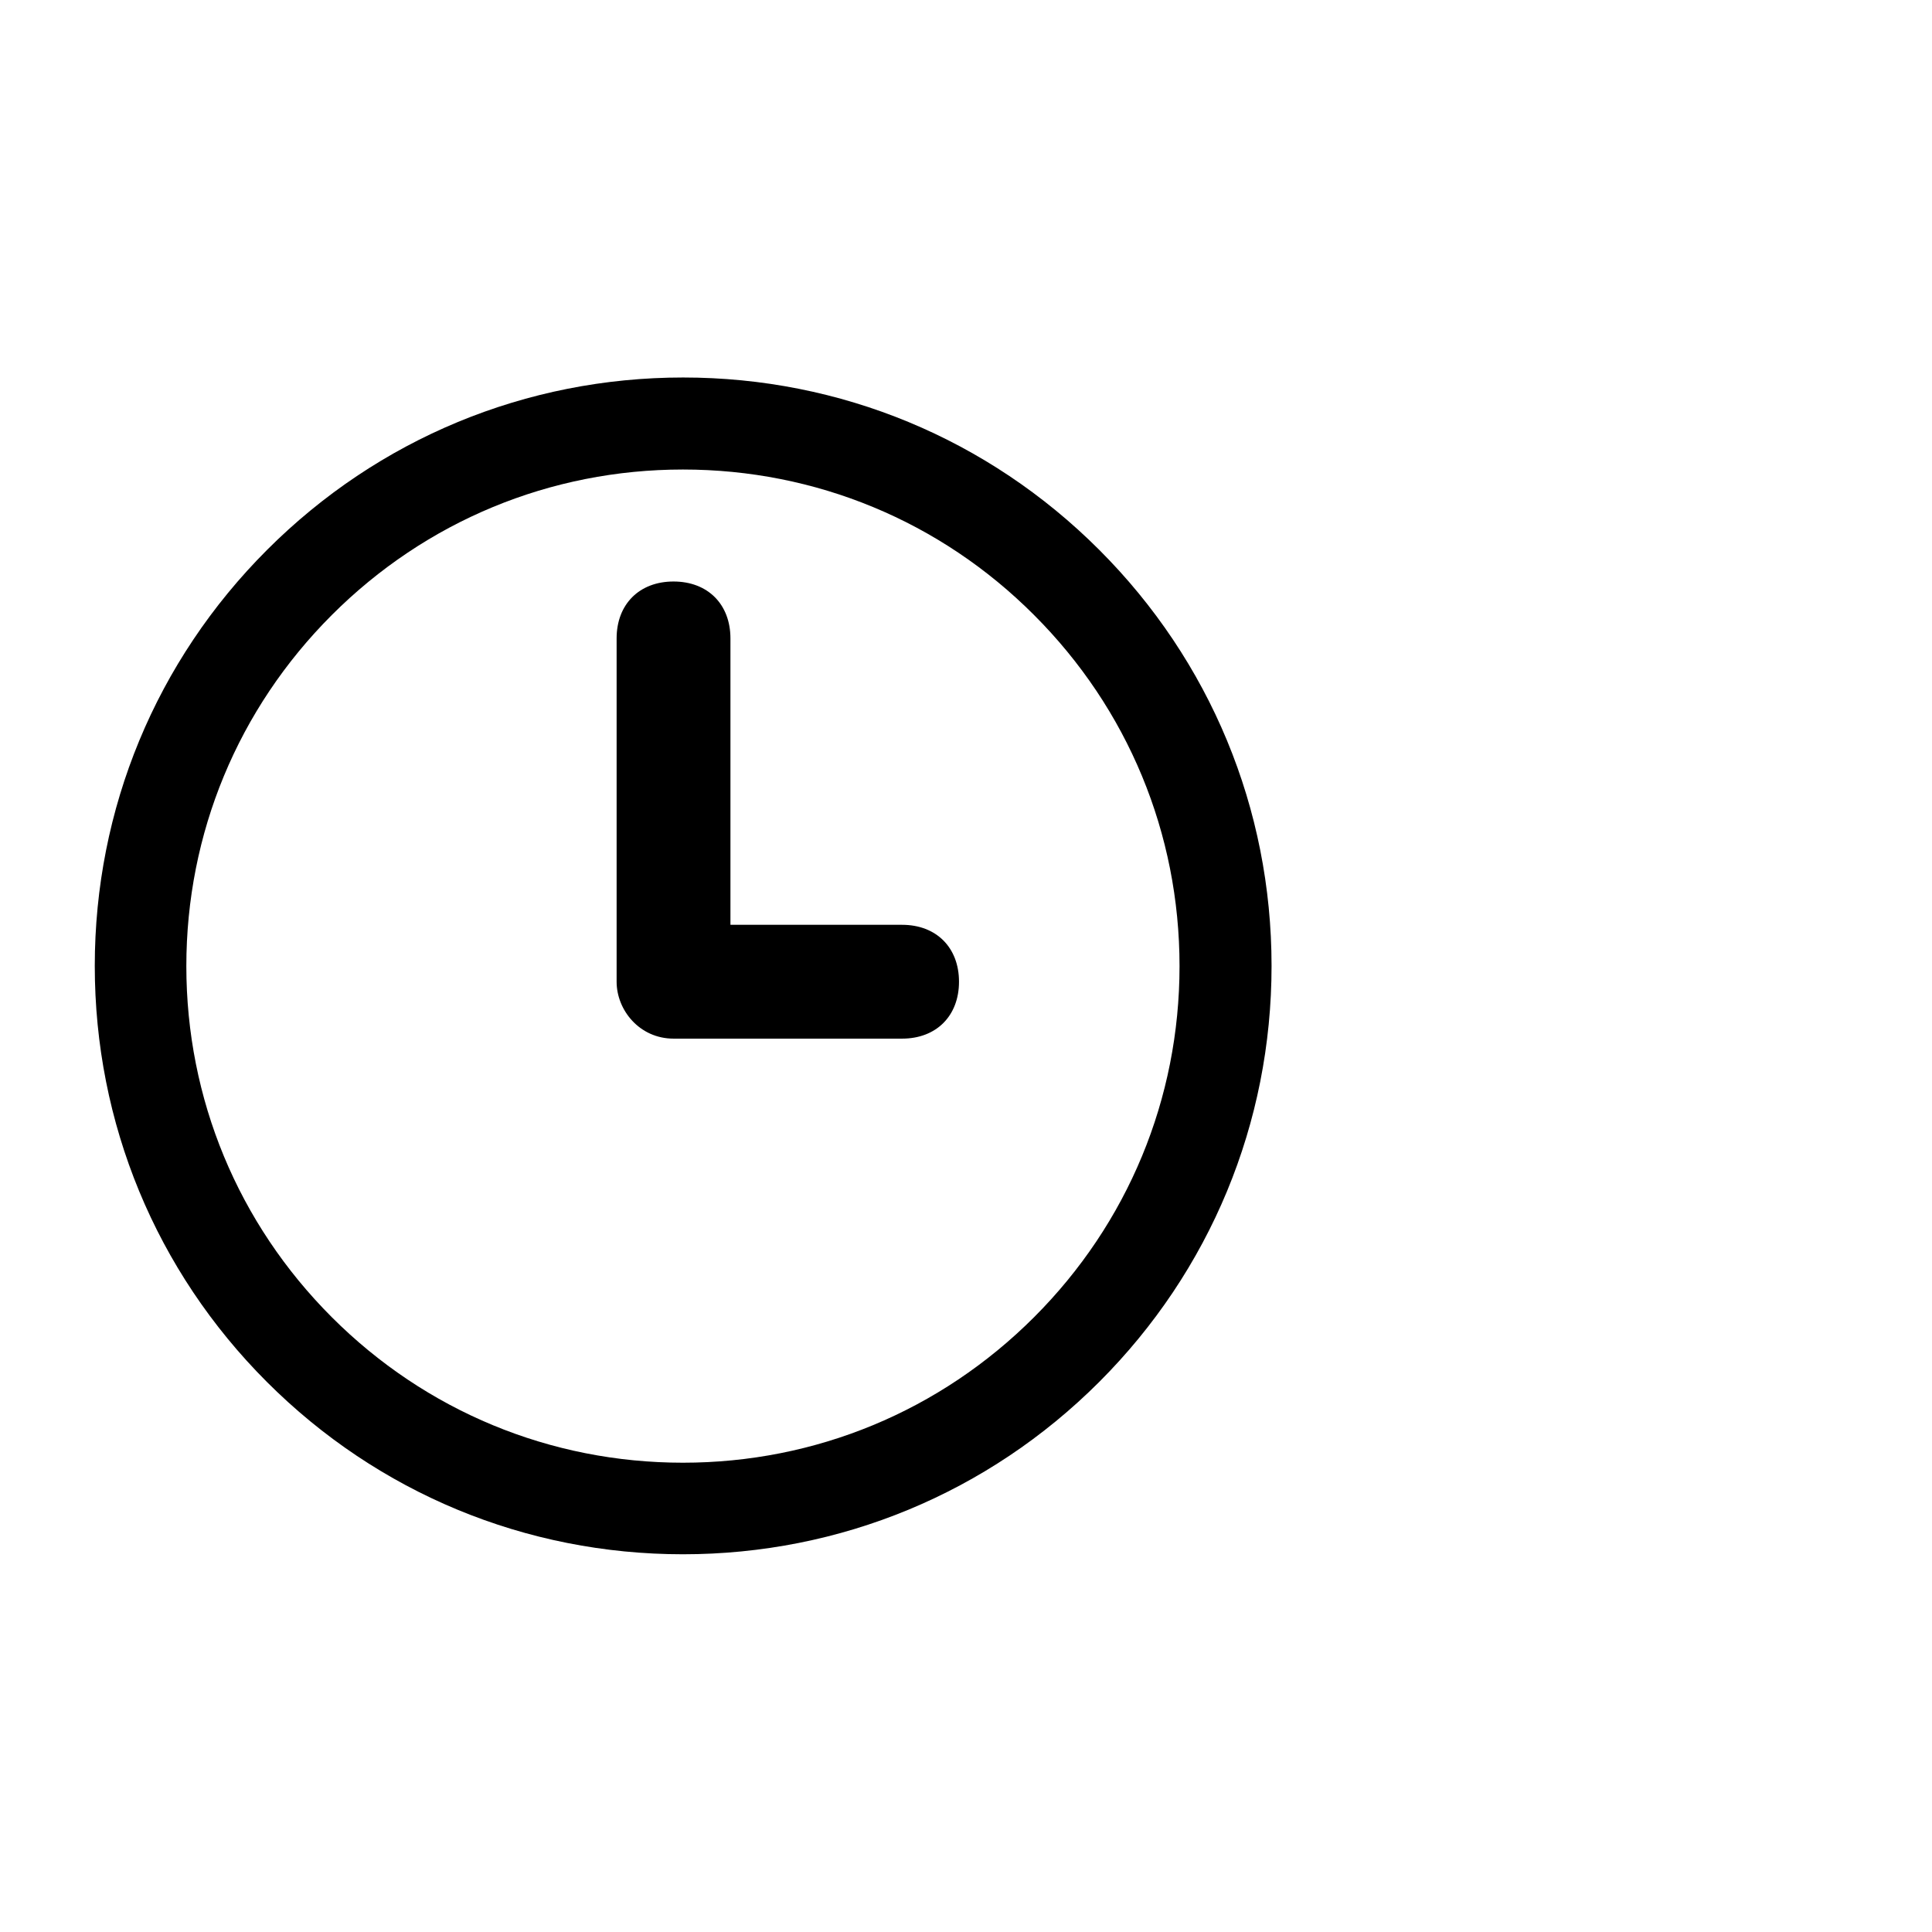
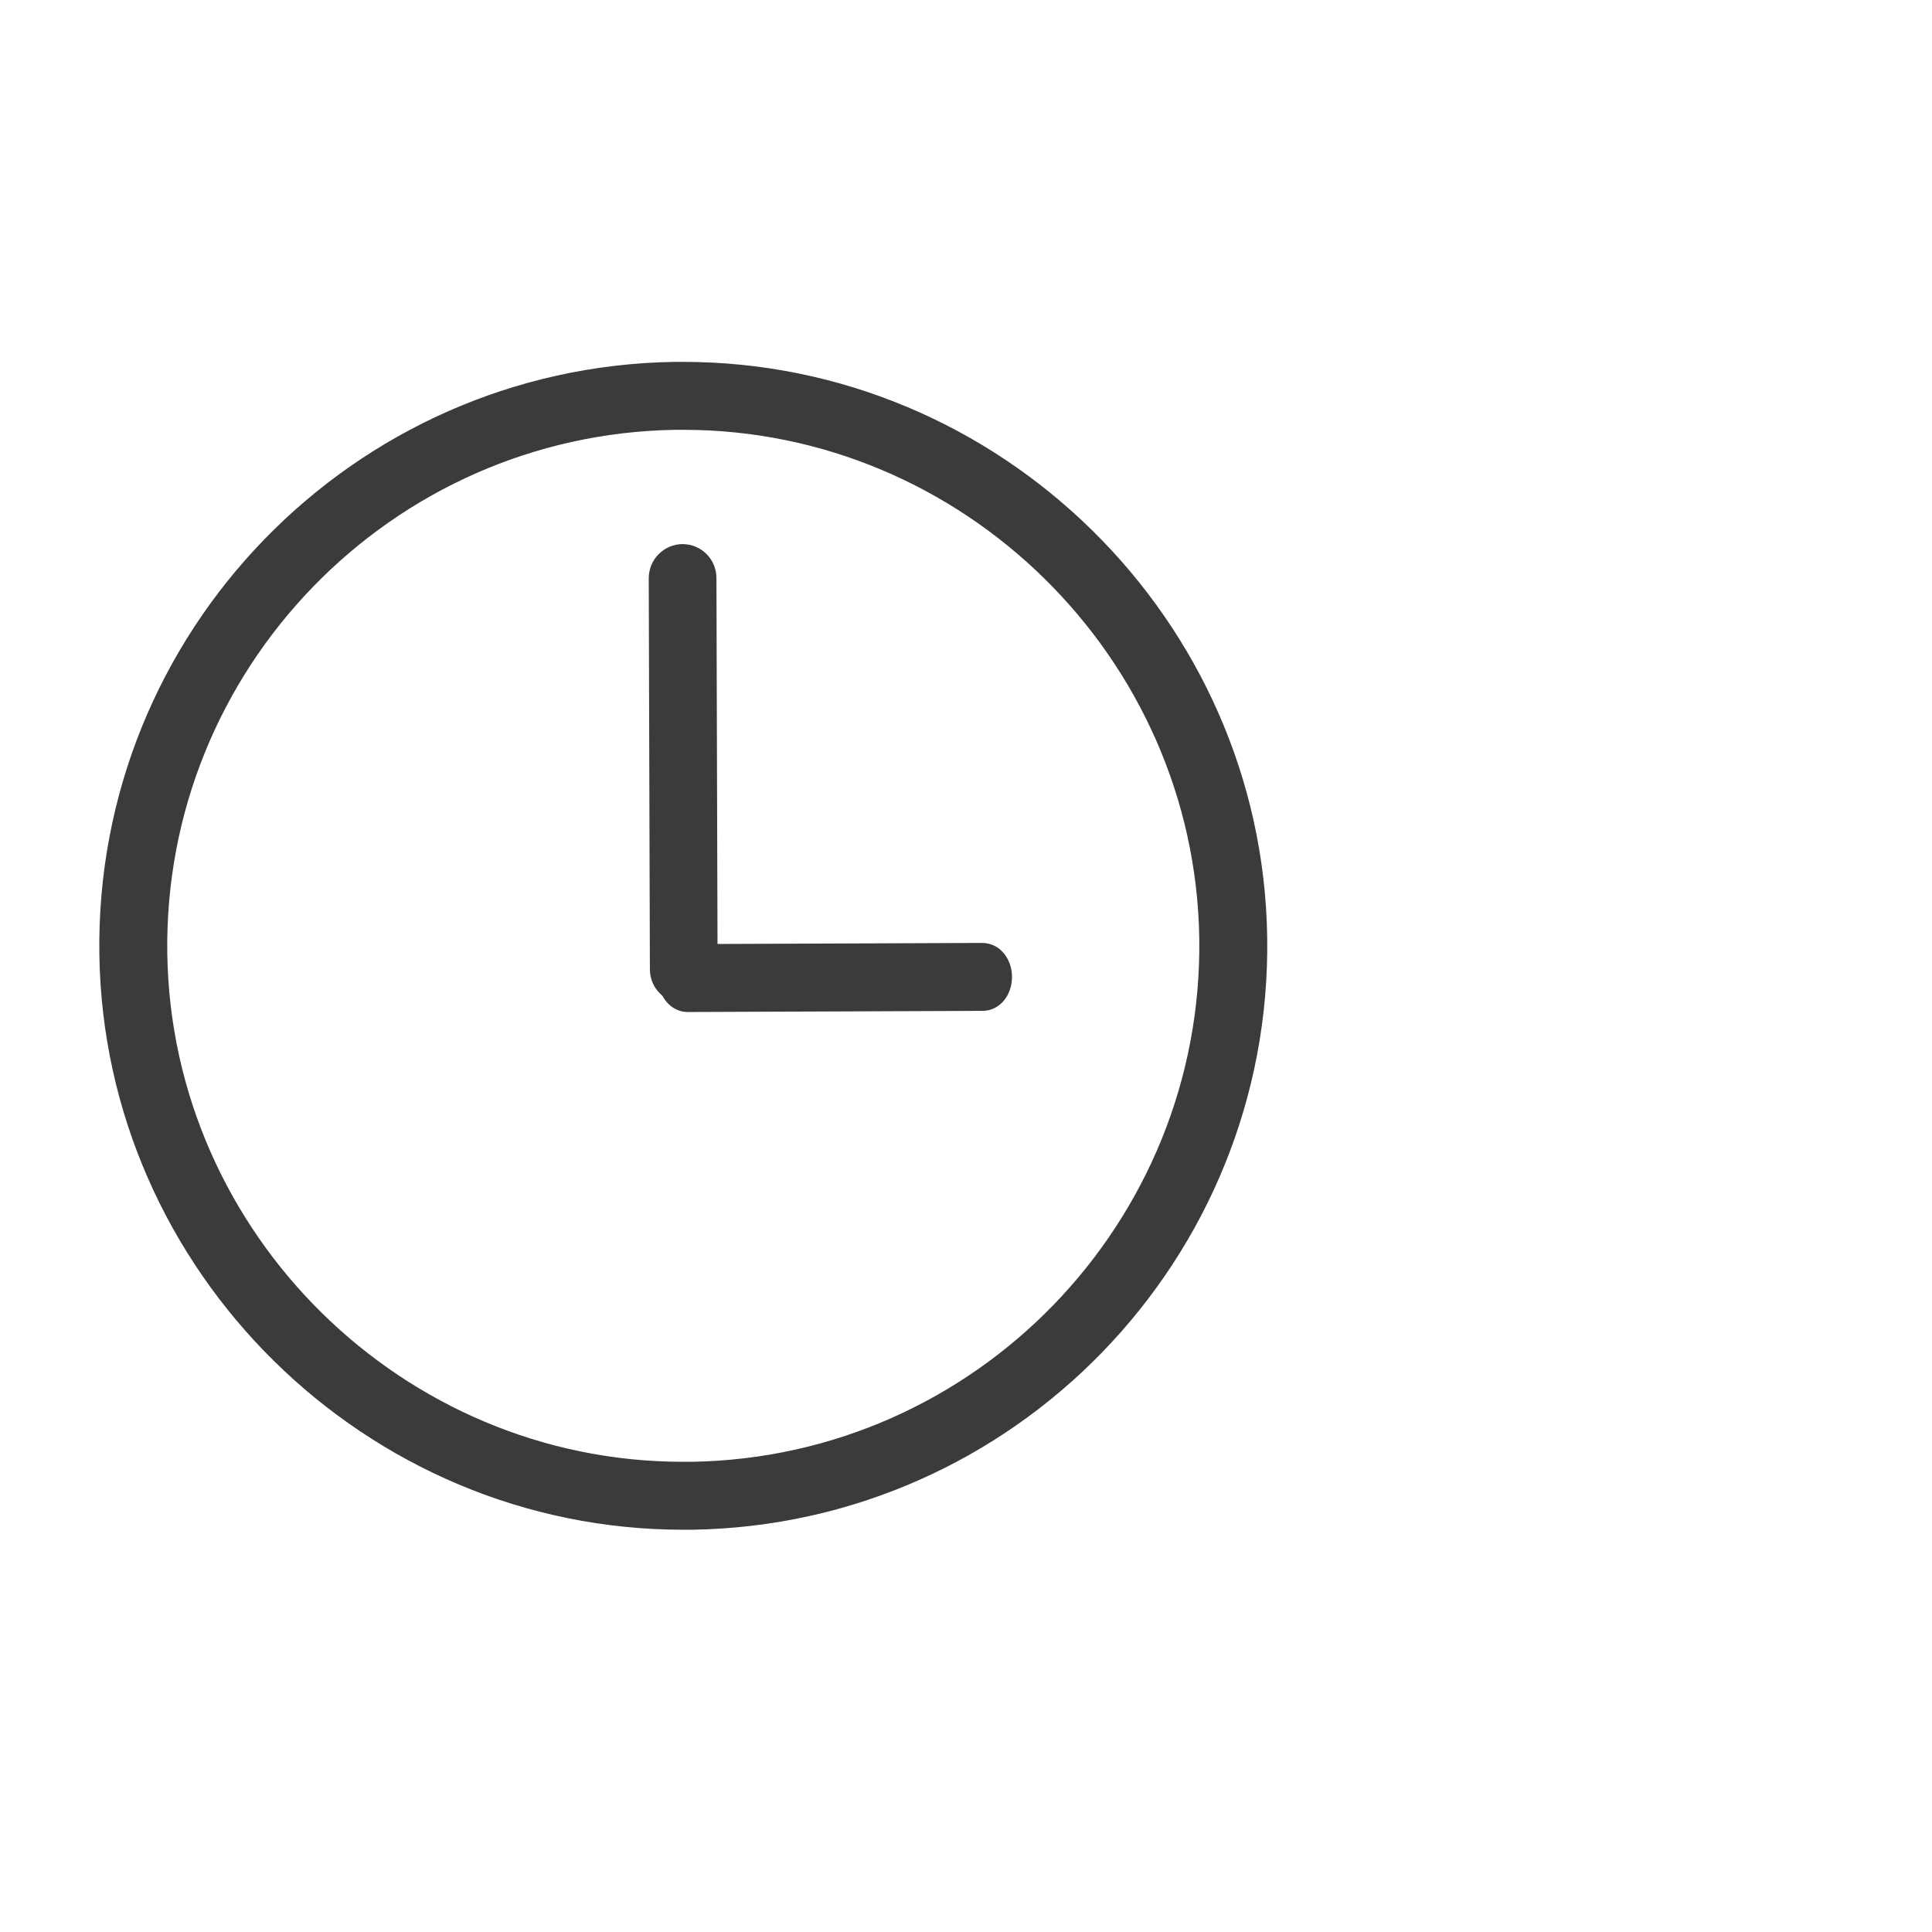
- <svg xmlns="http://www.w3.org/2000/svg" version="1.1" id="Ebene_1" x="0px" y="0px" viewBox="0 0 841.9 841.9" enable-background="new 0 0 841.9 841.9" xml:space="preserve">
+ <svg xmlns="http://www.w3.org/2000/svg" version="1.1" id="Ebene_1" x="0px" y="0px" viewBox="0 0 841.9 841.9" style="enable-background:new 0 0 841.9 841.9;" xml:space="preserve">
+   <style type="text/css">
+ 	.st0{fill:#3B3B3C;}
+ </style>
  <g>
-     <path d="M297.6,677.3c-68.5,0-132.9-26.7-181.3-75.1S41.3,489.4,41.3,420.9s26.7-132.9,75.1-181.3c48.4-48.4,112.8-75.1,181.3-75.1   s132.9,26.7,181.3,75.1c48.4,48.4,75.1,112.8,75.1,181.3s-26.7,132.9-75.1,181.3S366.1,677.3,297.6,677.3z M297.6,204.6   c-57.8,0-112.1,22.5-153,63.4c-40.9,40.9-63.4,95.2-63.4,153c0,57.8,22.5,112.1,63.4,153c40.9,40.9,95.2,63.4,153,63.4   c57.8,0,112.1-22.5,153-63.4c40.9-40.9,63.4-95.2,63.4-153c0-57.8-22.5-112.1-63.4-153C409.8,227.1,355.4,204.6,297.6,204.6z" />
+     <g>
+       <path class="st0" d="M297.6,659.8C163.2,659.8,52.2,550.4,50.1,416c-2.1-136.5,107.2-249.3,243.8-251.5l3.9,0    c134.4,0,245.5,109.4,247.6,243.8c2.1,136.5-107.2,249.4-243.8,251.5L297.6,659.8z M297.8,180.5l-3.7,0    c-127.7,2-230,107.6-228,235.3c2,125.7,105.8,228.1,231.5,228.1l3.7,0c127.7-2,230-107.5,228-235.3    C527.4,282.8,423.5,180.5,297.8,180.5z" />
+       <path class="st0" d="M297.6,666.6L297.6,666.6c-138.1,0-252.2-112.4-254.3-250.5c-2.2-140.3,110.2-256.2,250.5-258.4l4,0    c138.1,0,252.3,112.4,254.4,250.5c2.2,140.3-110.2,256.2-250.5,258.4L297.6,666.6z M297.8,171.3l-3.9,0    c-132.7,2.1-239.1,111.8-237,244.6c2,130.7,110,237.1,240.7,237.1l4,0c132.7-2.1,239.1-111.8,237-244.6    C536.5,277.7,428.5,171.3,297.8,171.3z M297.6,650.6c-129.5,0-236.4-105.3-238.4-234.8C57.2,284.4,162.5,175.8,294,173.7l3.8,0    c129.4,0,236.4,105.3,238.4,234.8c2,131.5-103.3,240.1-234.7,242.2L297.6,650.6z M297.8,187.3l-3.6,0    c-123.9,2-223.2,104.4-221.3,228.4C74.8,537.7,175.6,637,297.6,637l3.7,0c123.9-1.9,223.2-104.4,221.3-228.4    C520.6,286.6,419.8,187.3,297.8,187.3z" />
+     </g>
  </g>
-   <path fill="#000000" d="M293.5,452.6h99.6c14.9,0,24.8-9.9,24.8-24.8S408,403,393.1,403h-74.8V278.2c0-14.9-9.9-24.8-24.8-24.8  c-14.9,0-24.8,9.9-24.8,24.8v149.6C268.7,440.2,278.7,452.6,293.5,452.6z" />
+   <g>
+     <g>
+       <path class="st0" d="M297.9,430.4c-4.4,0-8-3.6-8-8L289.5,252c0-4.4,3.6-8,8-8h0c4.4,0,8,3.6,8,8l0.5,170.4    C305.9,426.8,302.4,430.4,297.9,430.4L297.9,430.4z" />
+       <path class="st0" d="M298,437.2L298,437.2c-8.2,0-14.8-6.6-14.8-14.8L282.7,252c0-3.9,1.5-7.7,4.3-10.5c2.8-2.8,6.5-4.4,10.4-4.4    c8.2,0,14.8,6.6,14.8,14.8l0.5,170.4c0,3.9-1.5,7.7-4.3,10.5C305.6,435.6,301.9,437.2,298,437.2L298,437.2z M297.5,250.8    c-0.4,0-0.7,0.2-0.8,0.4c-0.2,0.2-0.3,0.4-0.3,0.8l0.5,170.4c0,0.7,0.5,1.2,1.2,1.2h0c0.4,0,0.7-0.2,0.8-0.4    c0.2-0.2,0.3-0.4,0.3-0.8L298.6,252C298.6,251.3,298.1,250.8,297.5,250.8z" />
+     </g>
+   </g>
+   <g>
+     <g>
+       <path class="st0" d="M293.6,426.2c0-4.4,2.7-8,6-8l128.6-0.5c3.3,0,6,3.6,6,8v0c0,4.4-2.7,8-6,8l-128.6,0.5    C296.3,434.2,293.6,430.6,293.6,426.2L293.6,426.2z" />
+       <path class="st0" d="M299.6,441c-3.1,0-6.1-1.3-8.4-3.6c-2.8-2.8-4.4-6.9-4.4-11.2v0c0-8.3,5.6-14.8,12.8-14.8l128.6-0.5    c3,0.1,6.1,1.2,8.4,3.6c2.8,2.8,4.4,6.9,4.4,11.2c0,8.3-5.6,14.8-12.8,14.8L299.6,441C299.7,441,299.6,441,299.6,441z     M299.6,427.4C299.6,427.4,299.6,427.4,299.6,427.4L299.6,427.4z M300.6,425c-0.1,0.3-0.2,0.7-0.2,1.2v0c0,0.5,0.1,0.9,0.2,1.2    l126.7-0.5c0.1-0.3,0.2-0.7,0.2-1.2c0-0.5-0.1-0.9-0.2-1.2L300.6,425z M428.3,424.5L428.3,424.5L428.3,424.5z" />
+     </g>
+   </g>
</svg>
